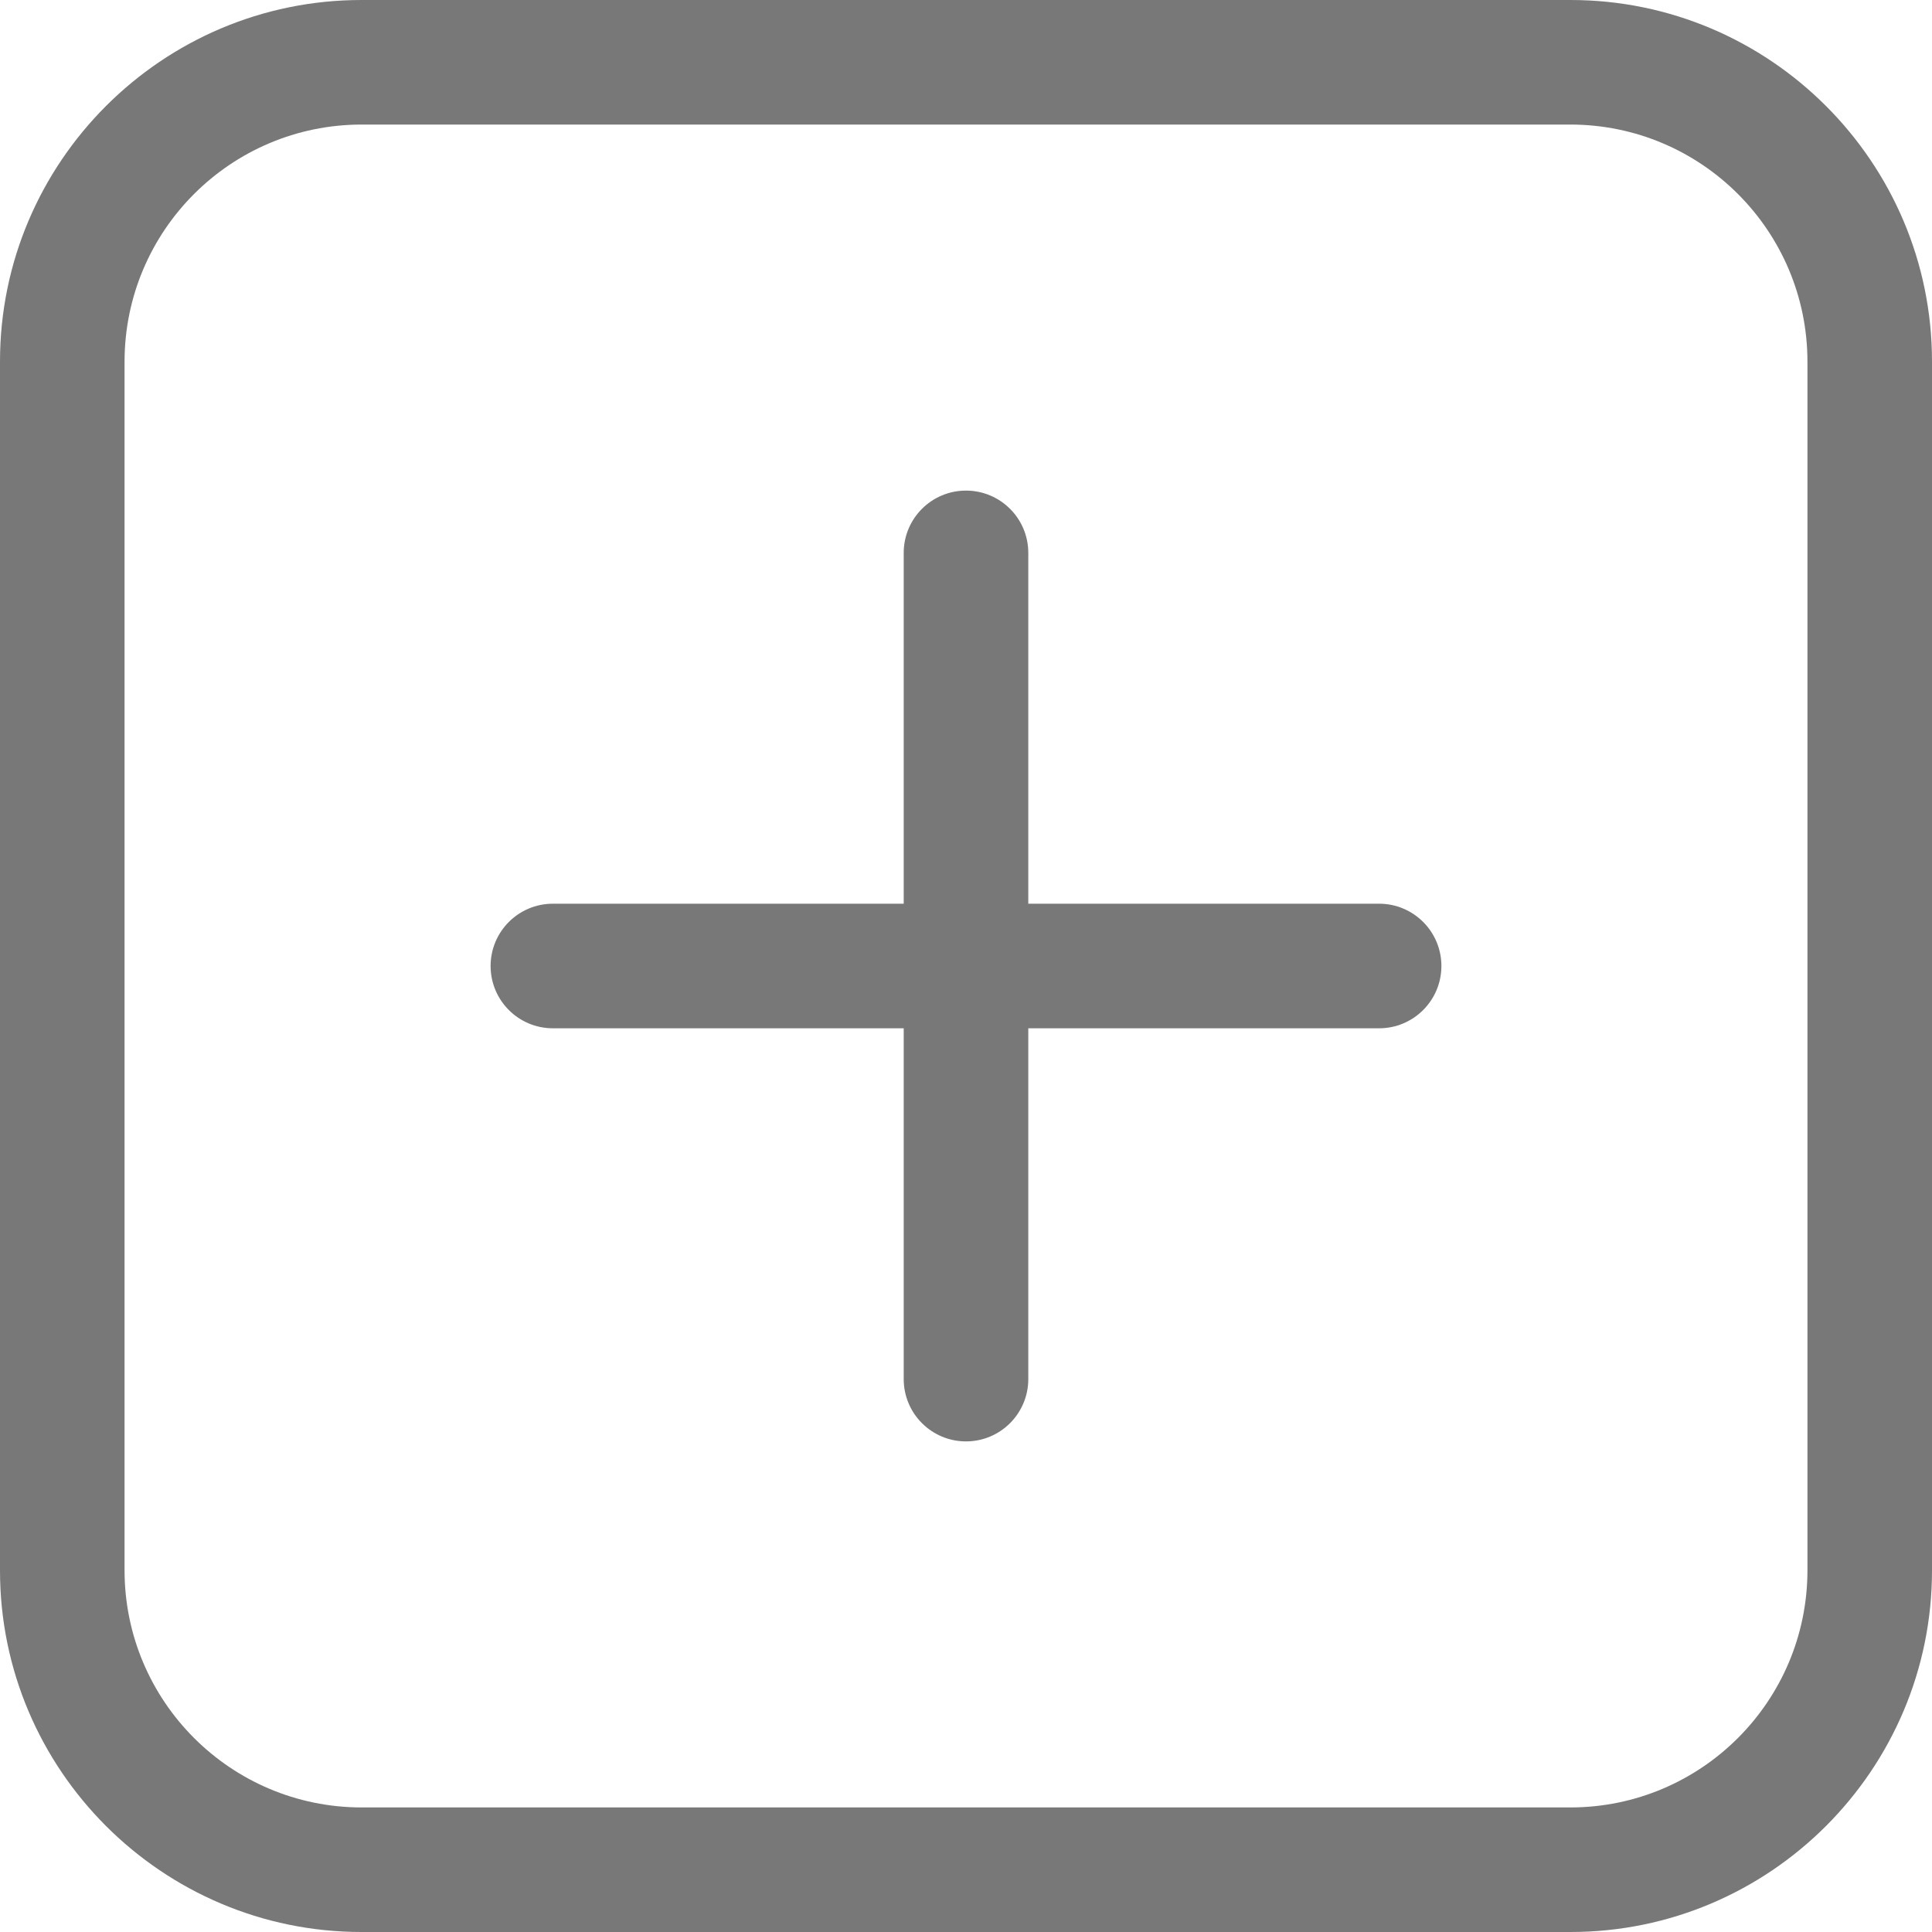
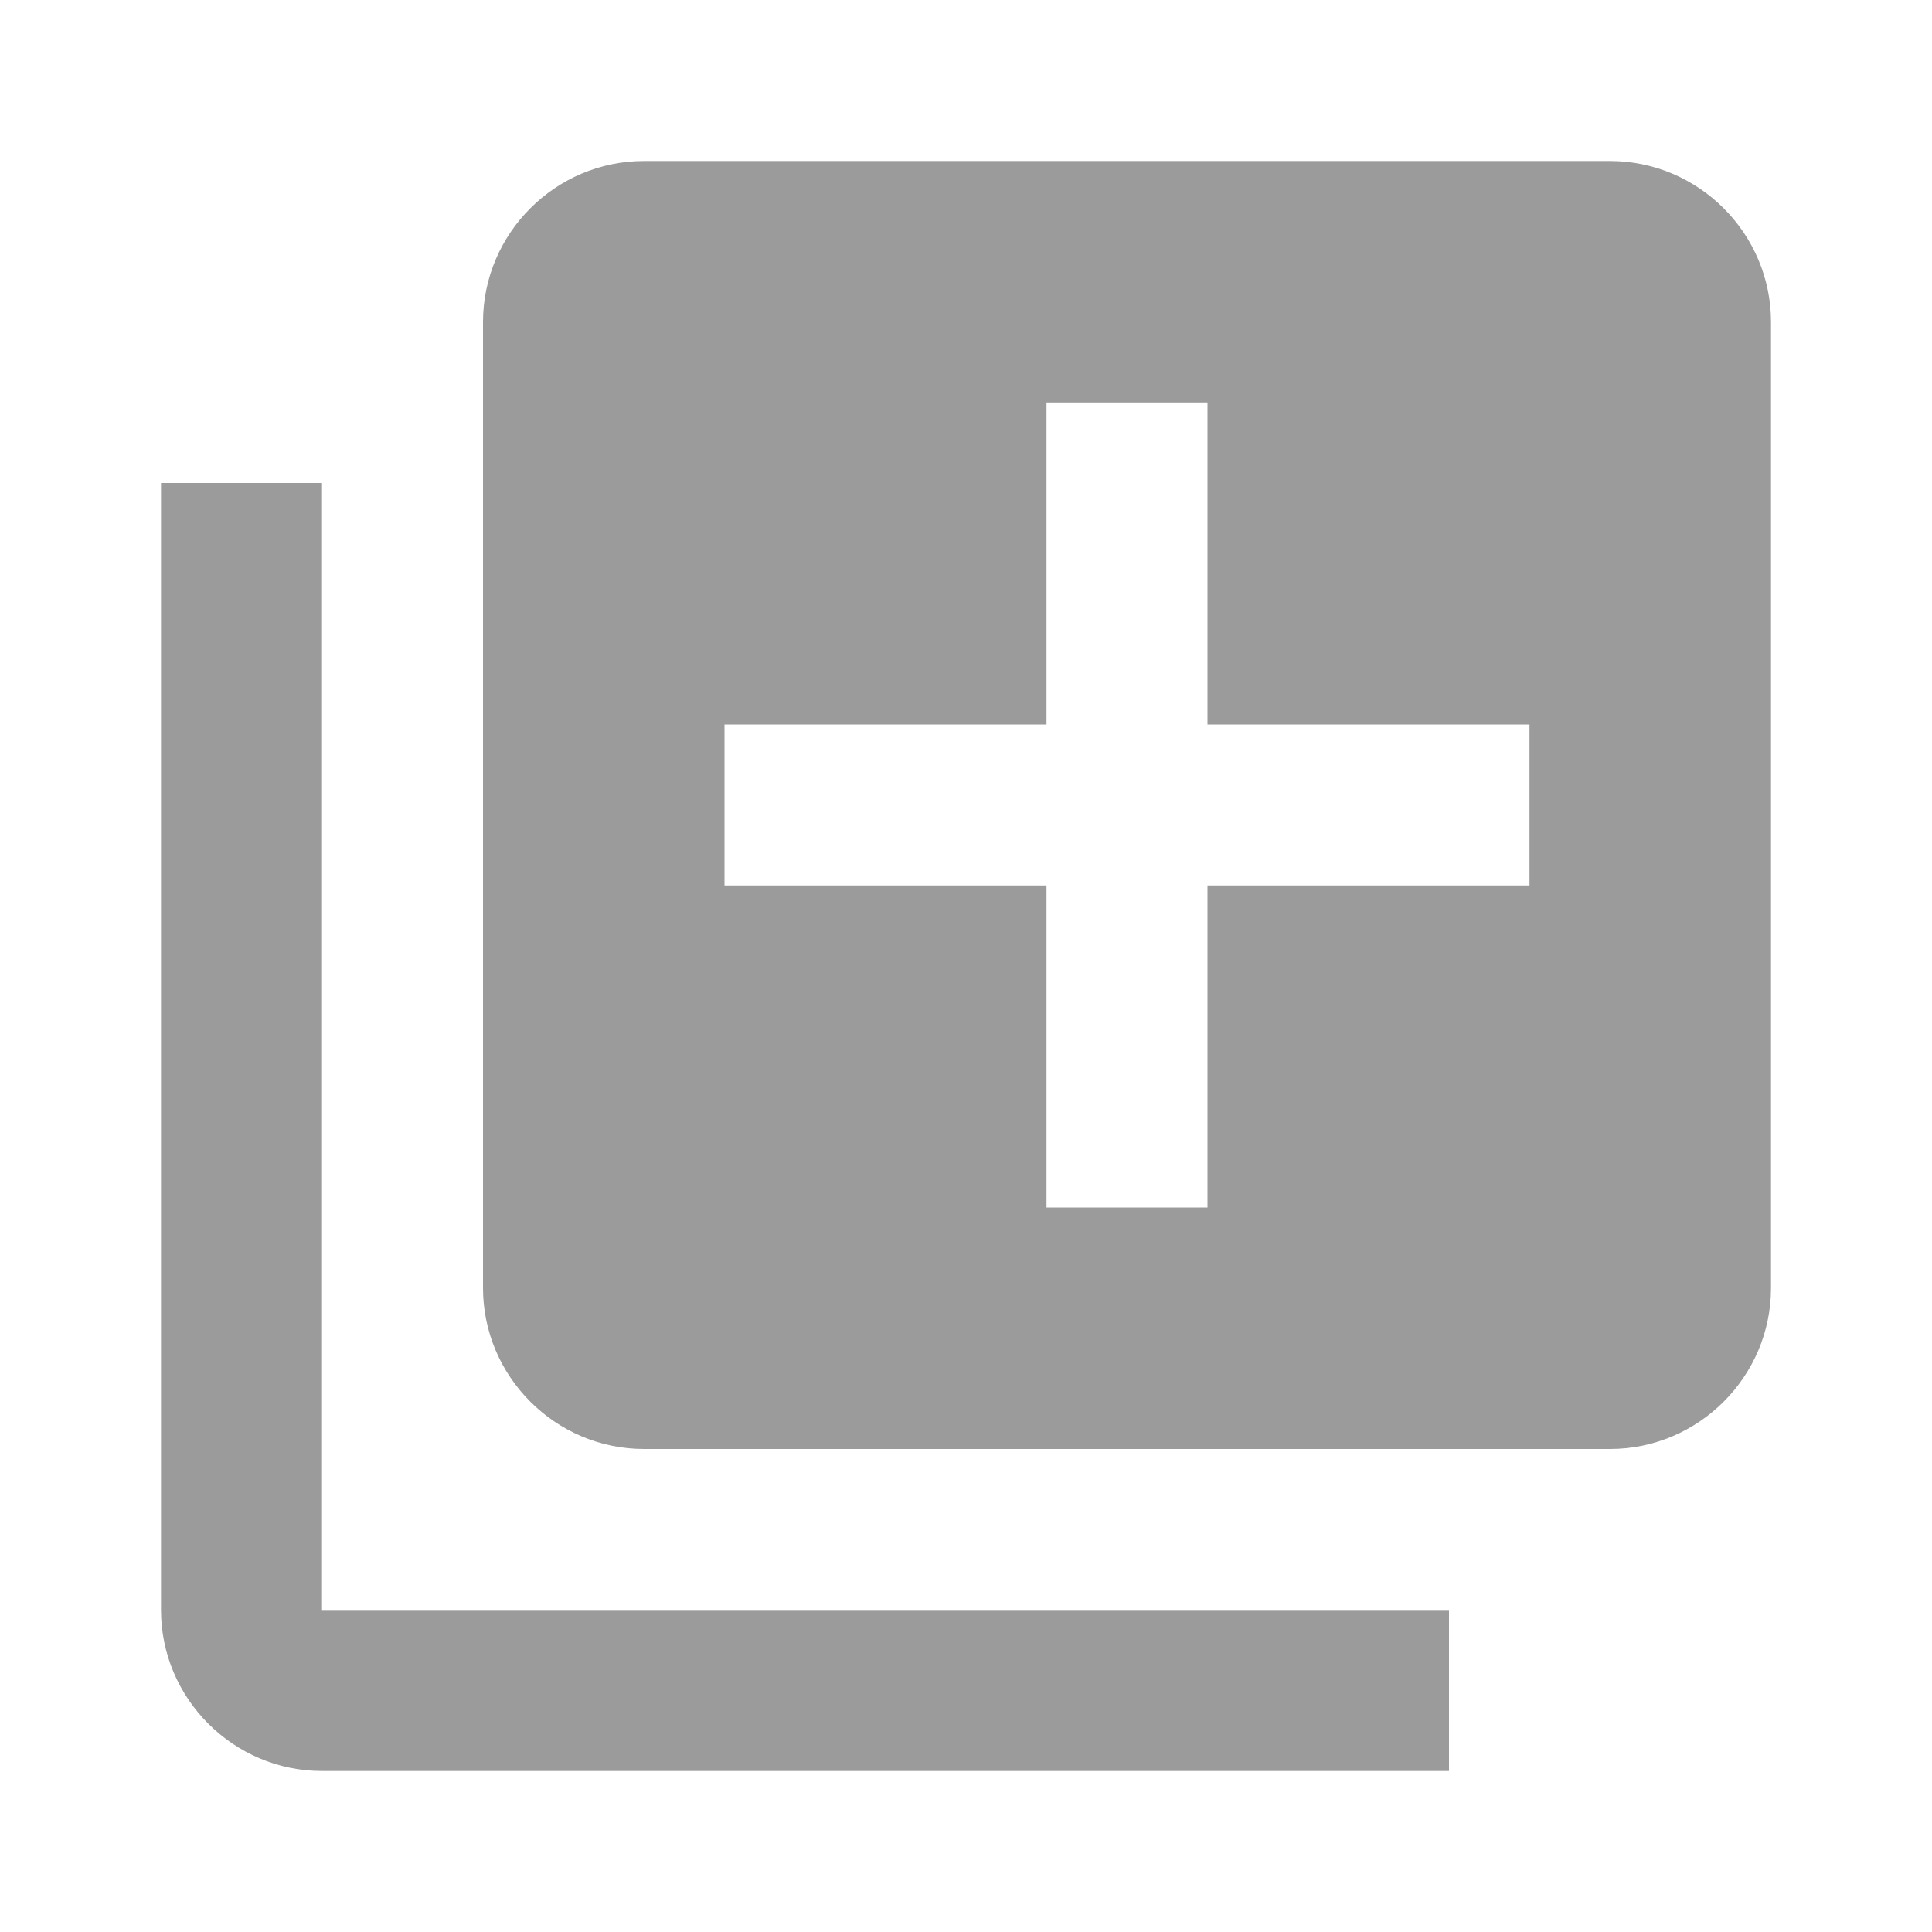
- <svg xmlns="http://www.w3.org/2000/svg" viewBox="0 0 870.66 870.66">
-   <defs>
-     <style>.a{fill:rgb(120,120,120);}</style>
-   </defs>
-   <path class="a" d="M1372.42,564.67H827.58c-89.83,0-162.91,73.08-162.91,162.91v544.84c0,89.83,73.08,162.91,162.91,162.91h544.84c89.83,0,162.91-73.08,162.91-162.91V727.58C1535.33,637.75,1462.25,564.67,1372.42,564.67Zm106.78,707.75a106.9,106.9,0,0,1-106.78,106.78H827.58A106.9,106.9,0,0,1,720.8,1272.42V727.58A106.9,106.9,0,0,1,827.58,620.8h544.84A106.9,106.9,0,0,1,1479.2,727.58Z" transform="translate(-664.67 -564.67)" />
-   <path class="a" d="M1286.17,971.93h-158.1V813.83a28.07,28.07,0,1,0-56.14,0v158.1H913.83a28.07,28.07,0,0,0,0,56.14h158.1v158.1a28.07,28.07,0,0,0,56.14,0v-158.1h158.1a28.07,28.07,0,0,0,0-56.14Z" transform="translate(-664.67 -564.67)" />
+ <svg xmlns="http://www.w3.org/2000/svg" height="24px" viewBox="0 0 24 24" width="24px" fill="rgb(155,155,155)">
+   <path d="M0 0h24v24H0z" fill="none" />
+   <path d="M4 6H2v14c0 1.1.9 2 2 2h14v-2H4V6zm16-4H8c-1.1 0-2 .9-2 2v12c0 1.1.9 2 2 2h12c1.1 0 2-.9 2-2V4c0-1.1-.9-2-2-2zm-1 9h-4v4h-2v-4H9V9h4V5h2v4h4v2z" />
</svg>
